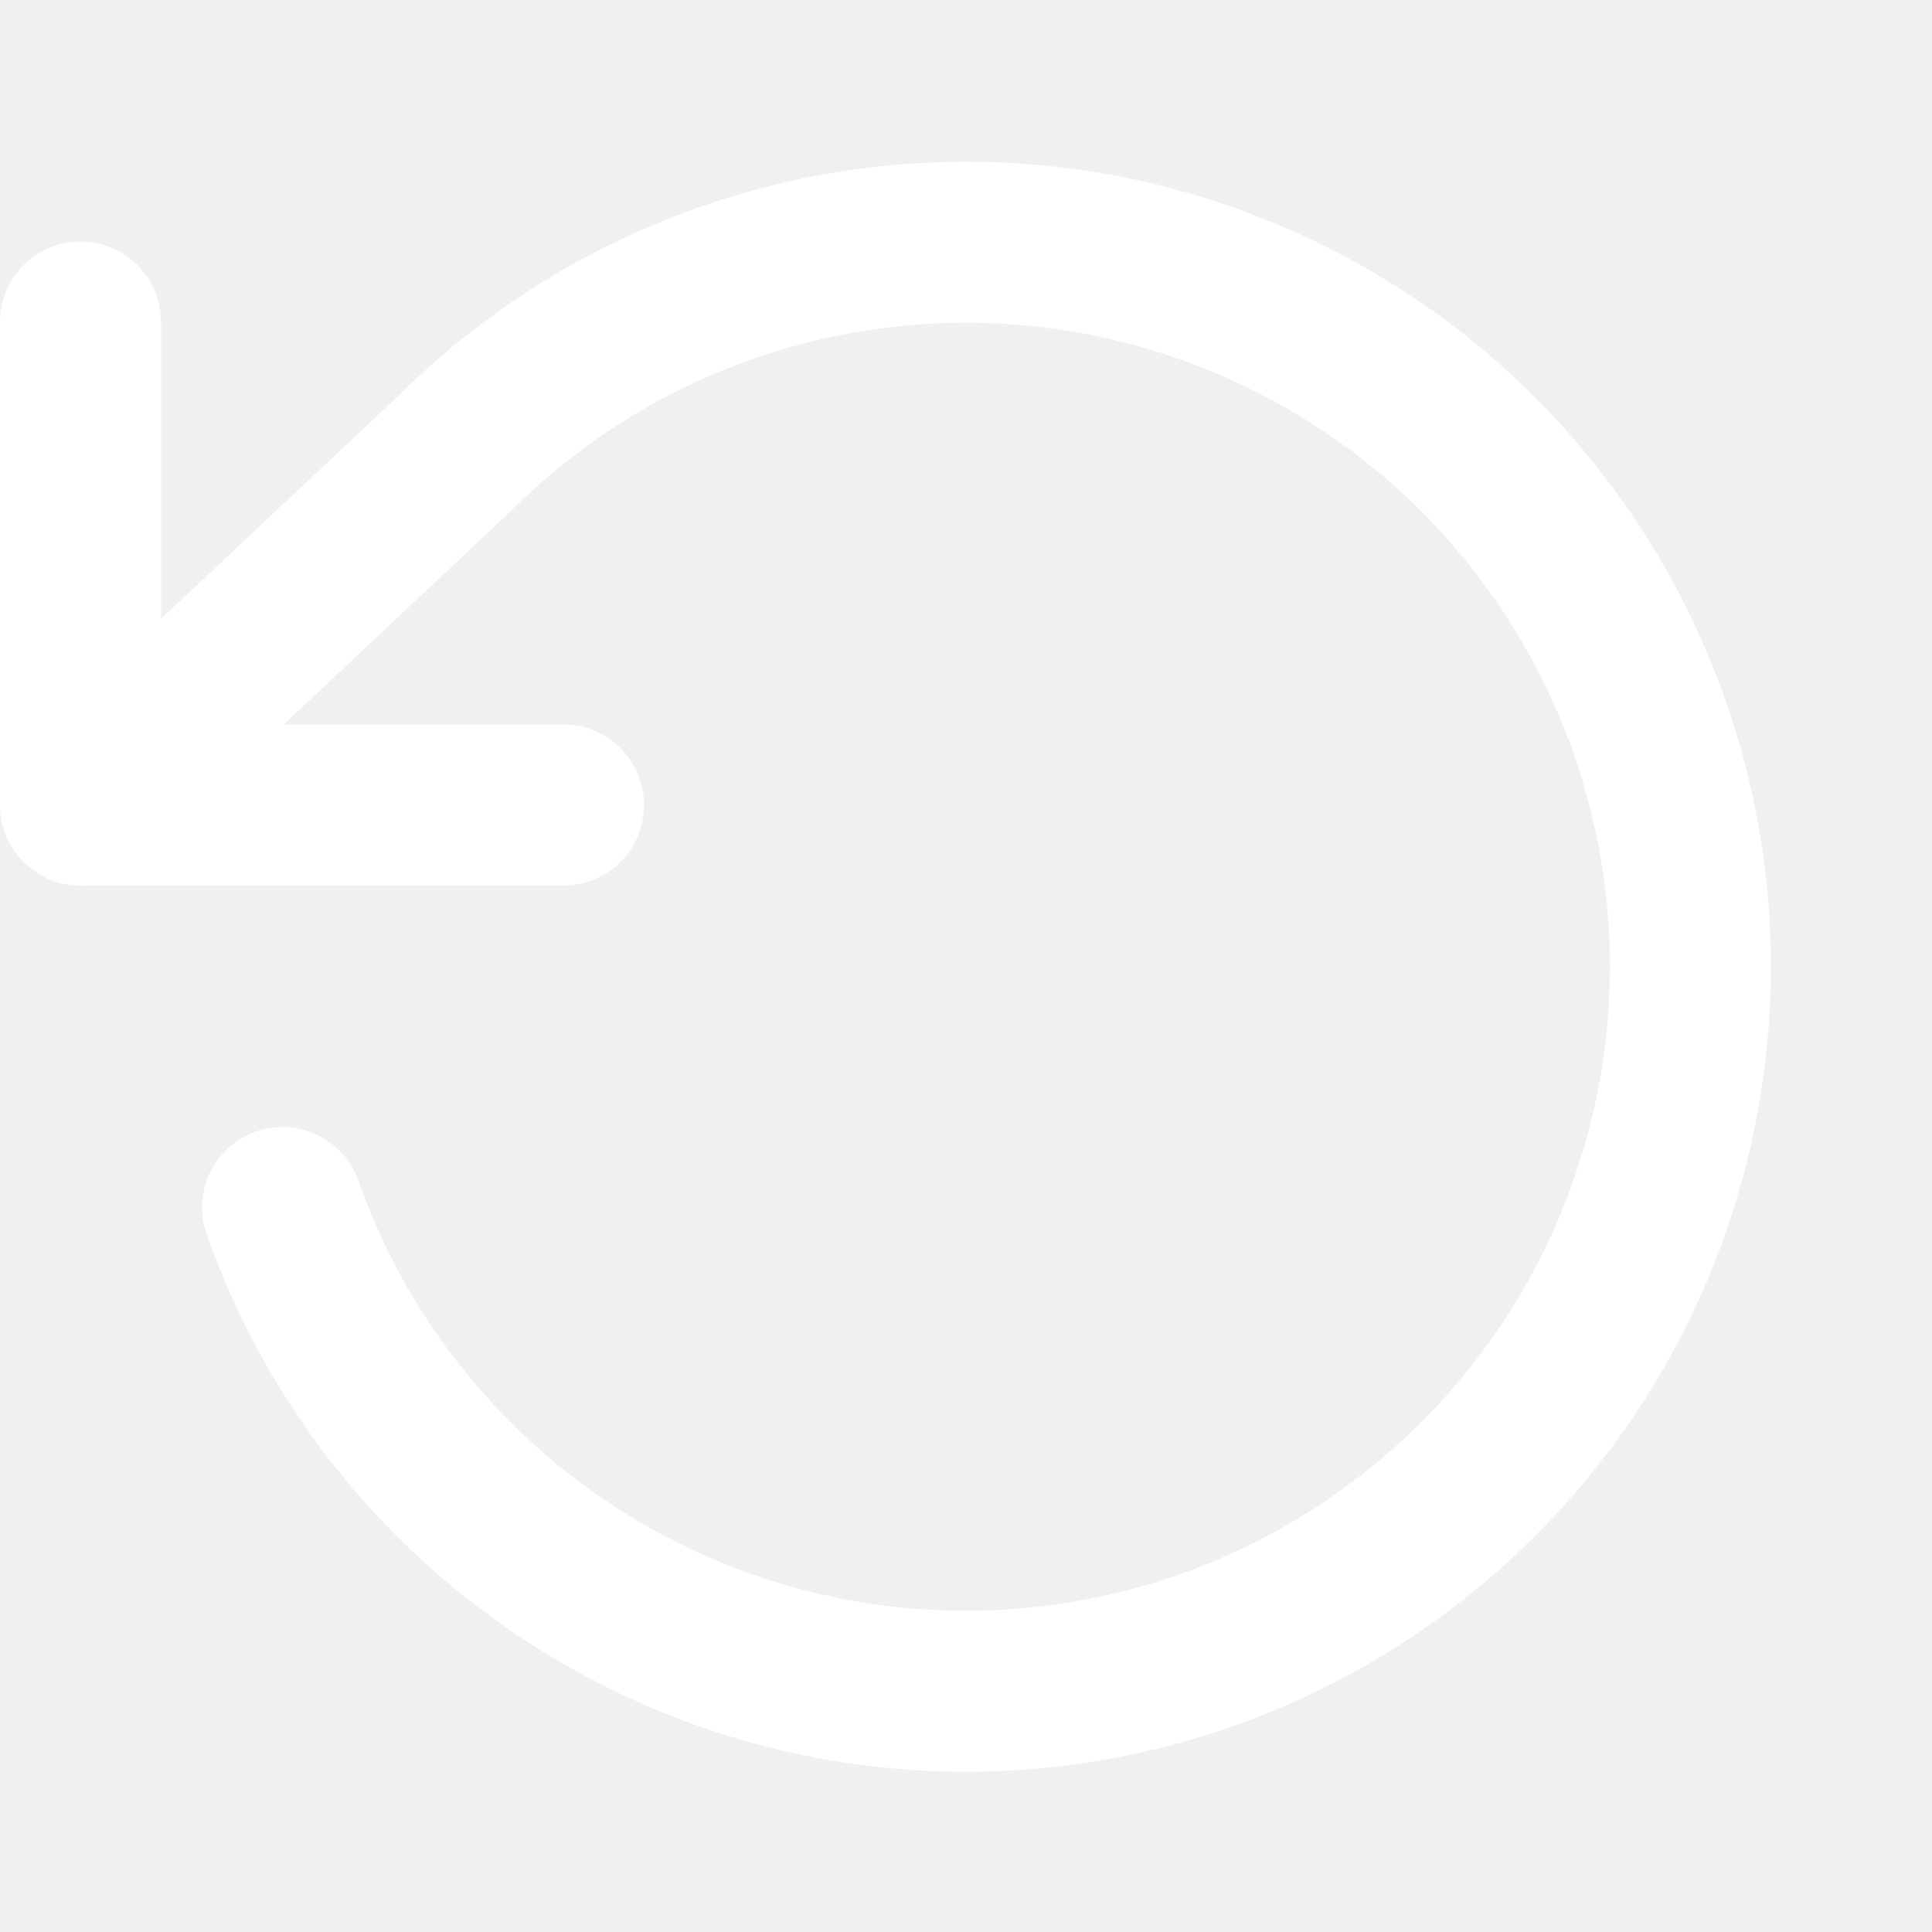
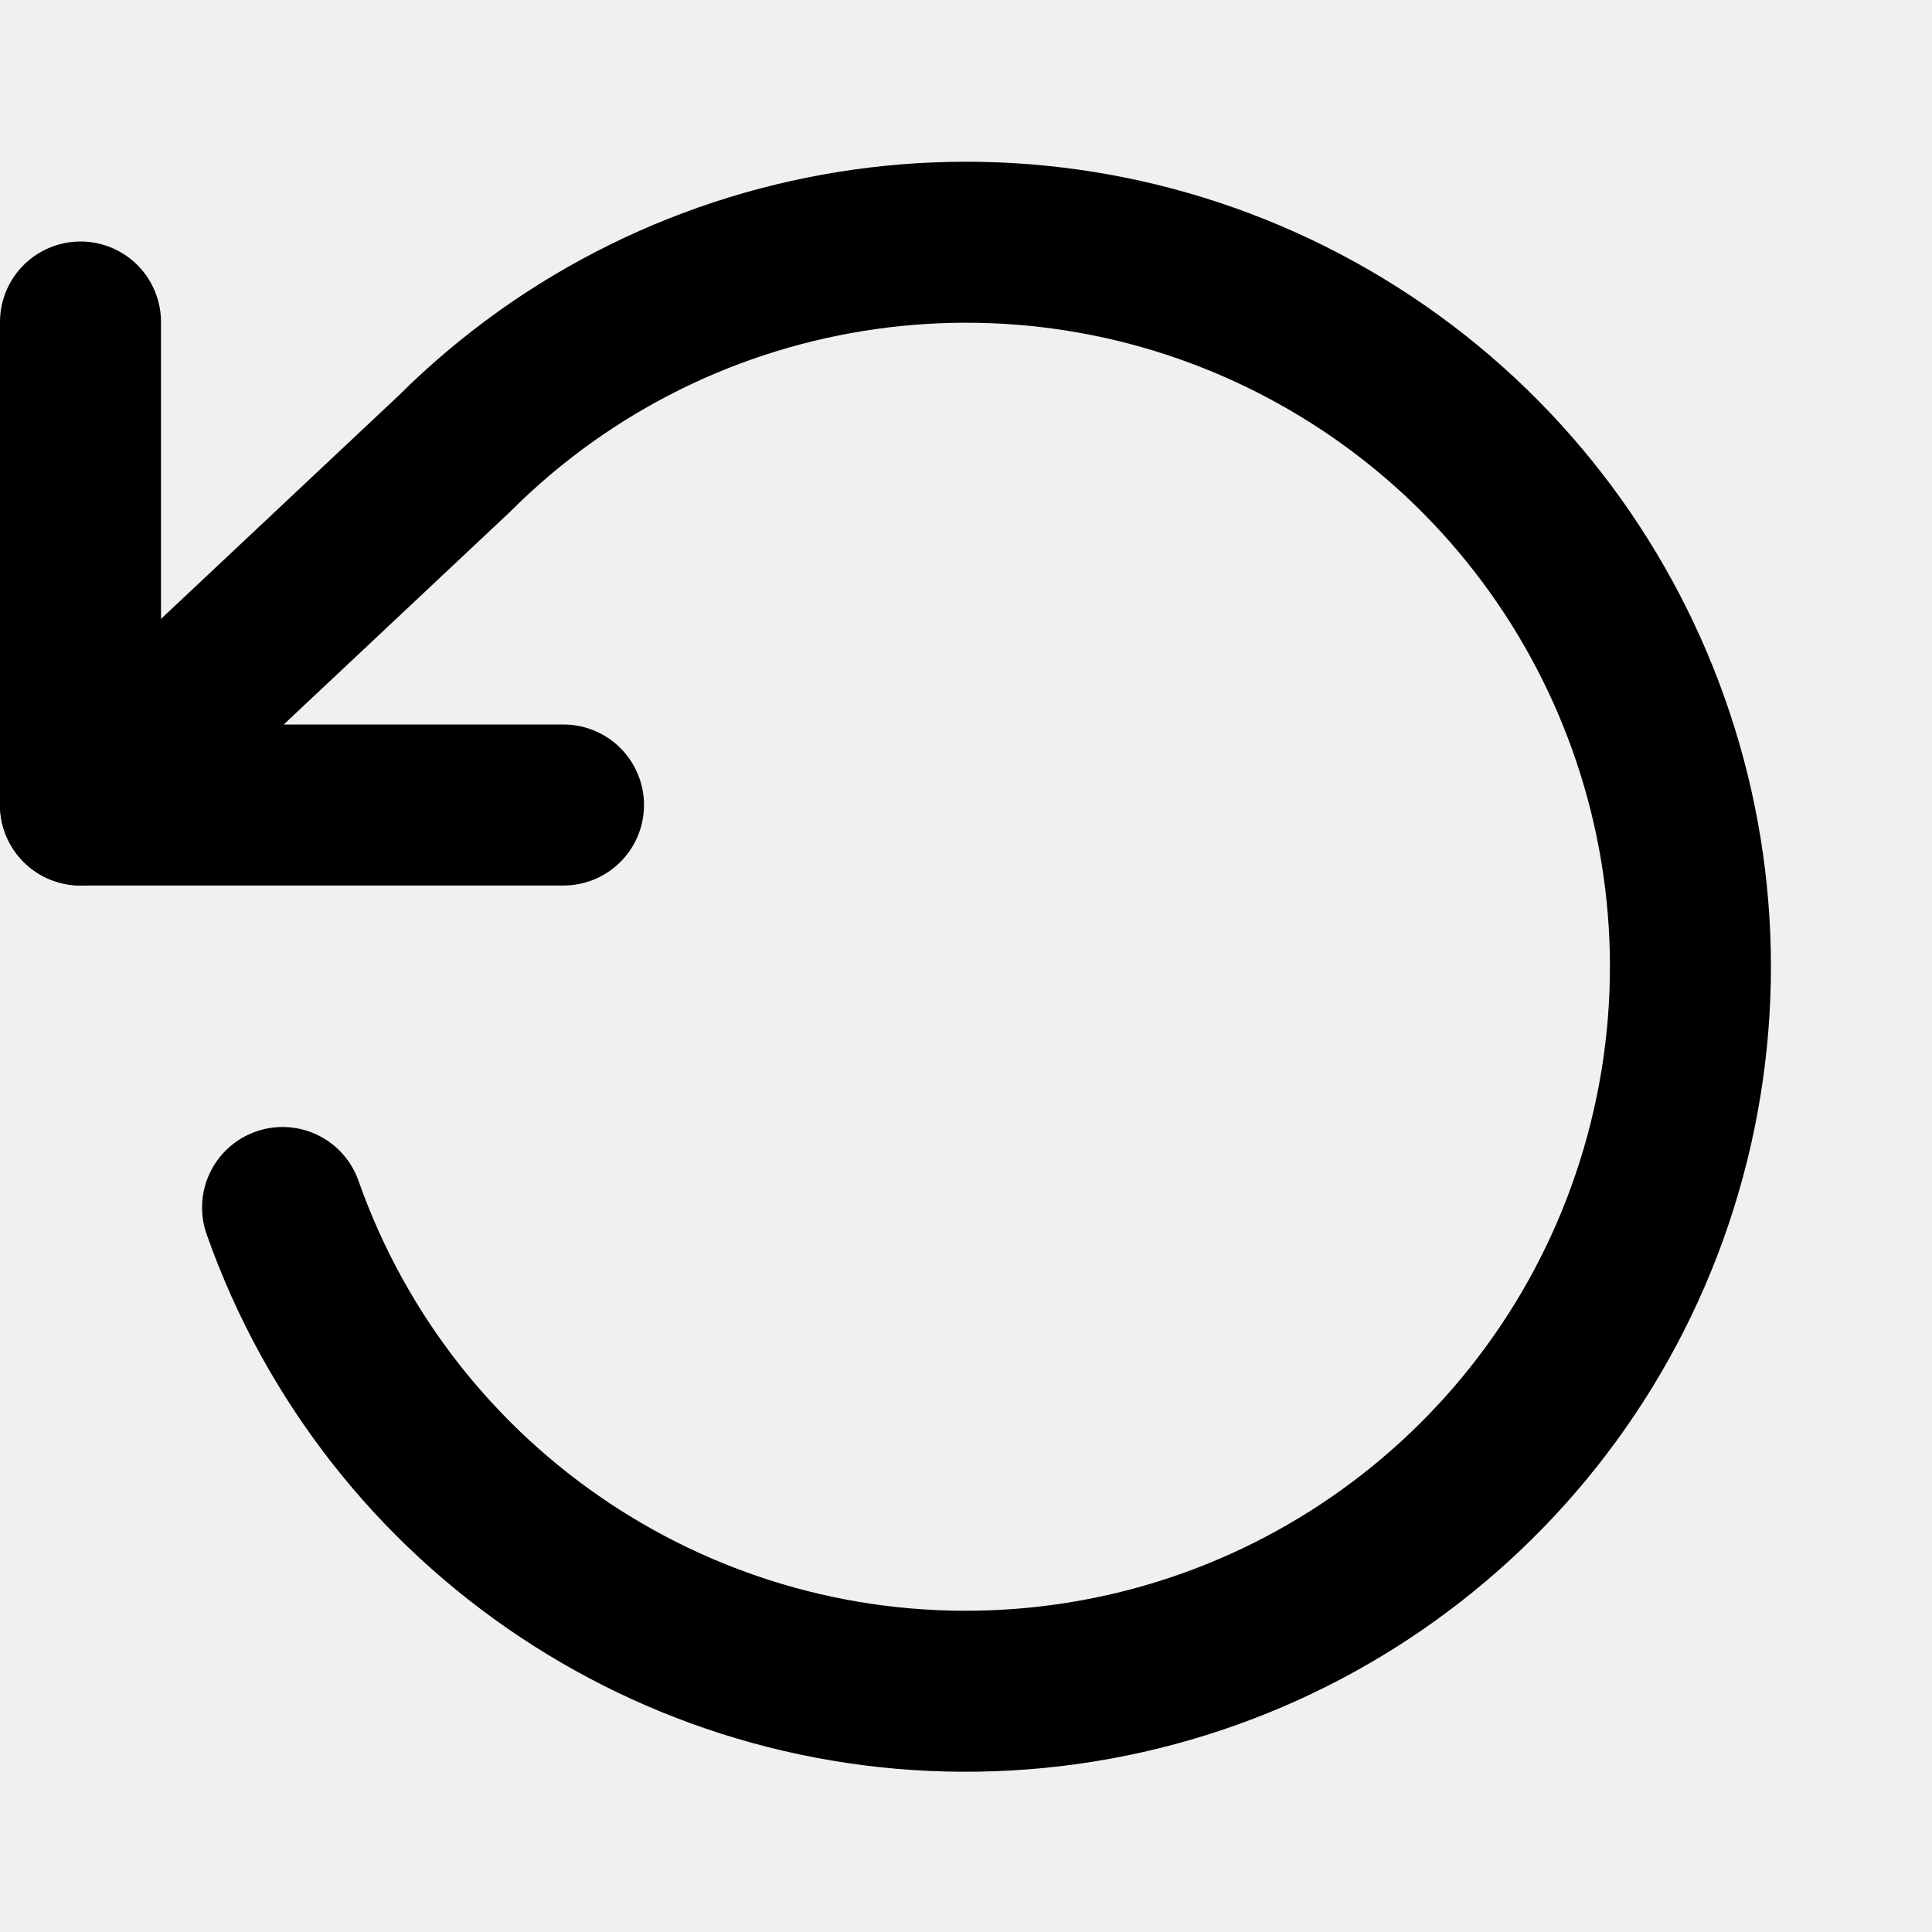
- <svg xmlns="http://www.w3.org/2000/svg" width="24" height="24" viewBox="0 0 24 24" fill="none" stroke="white" stroke-width="2" stroke-linecap="round" stroke-linejoin="round" class="feather feather-rotate-ccw">
+ <svg xmlns="http://www.w3.org/2000/svg" width="24" height="24" viewBox="0 0 24 24" fill="none" stroke="currentColor" stroke-width="2" stroke-linecap="round" stroke-linejoin="round" class="feather feather-rotate-ccw">
  <polyline points="1 4 1 10 7 10" />
  <path d="M3.51 15a9 9 0 1 0 2.13-9.36L1 10" />
</svg>
